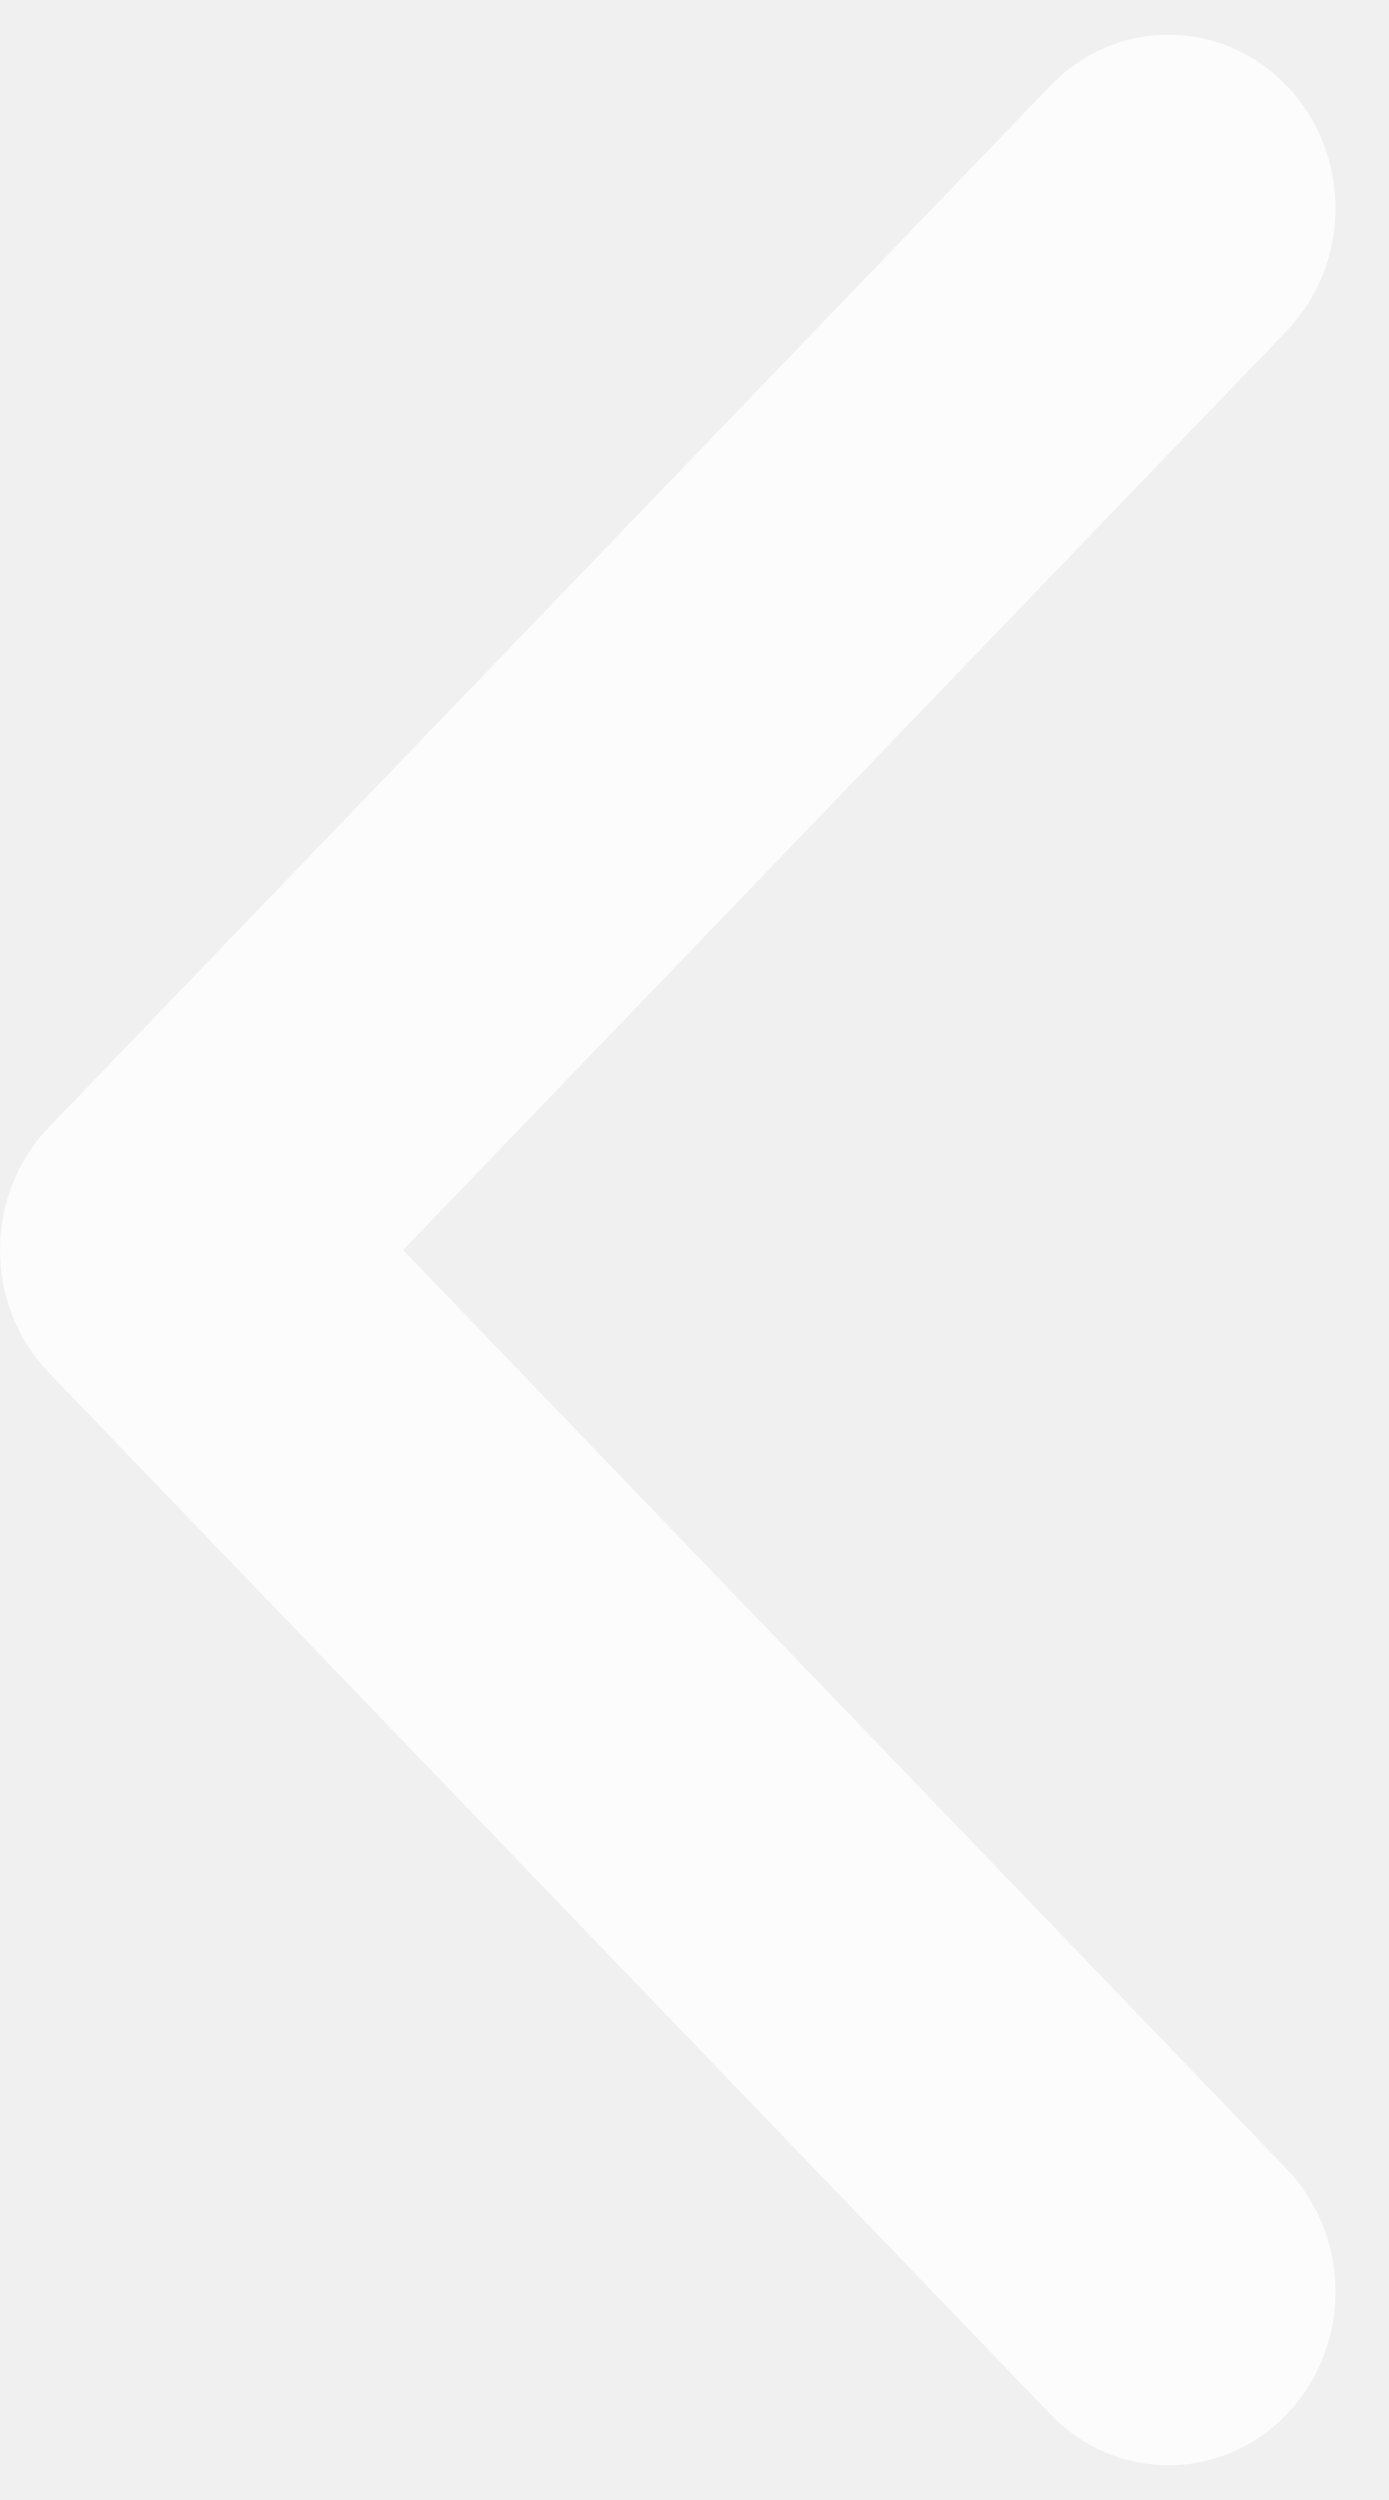
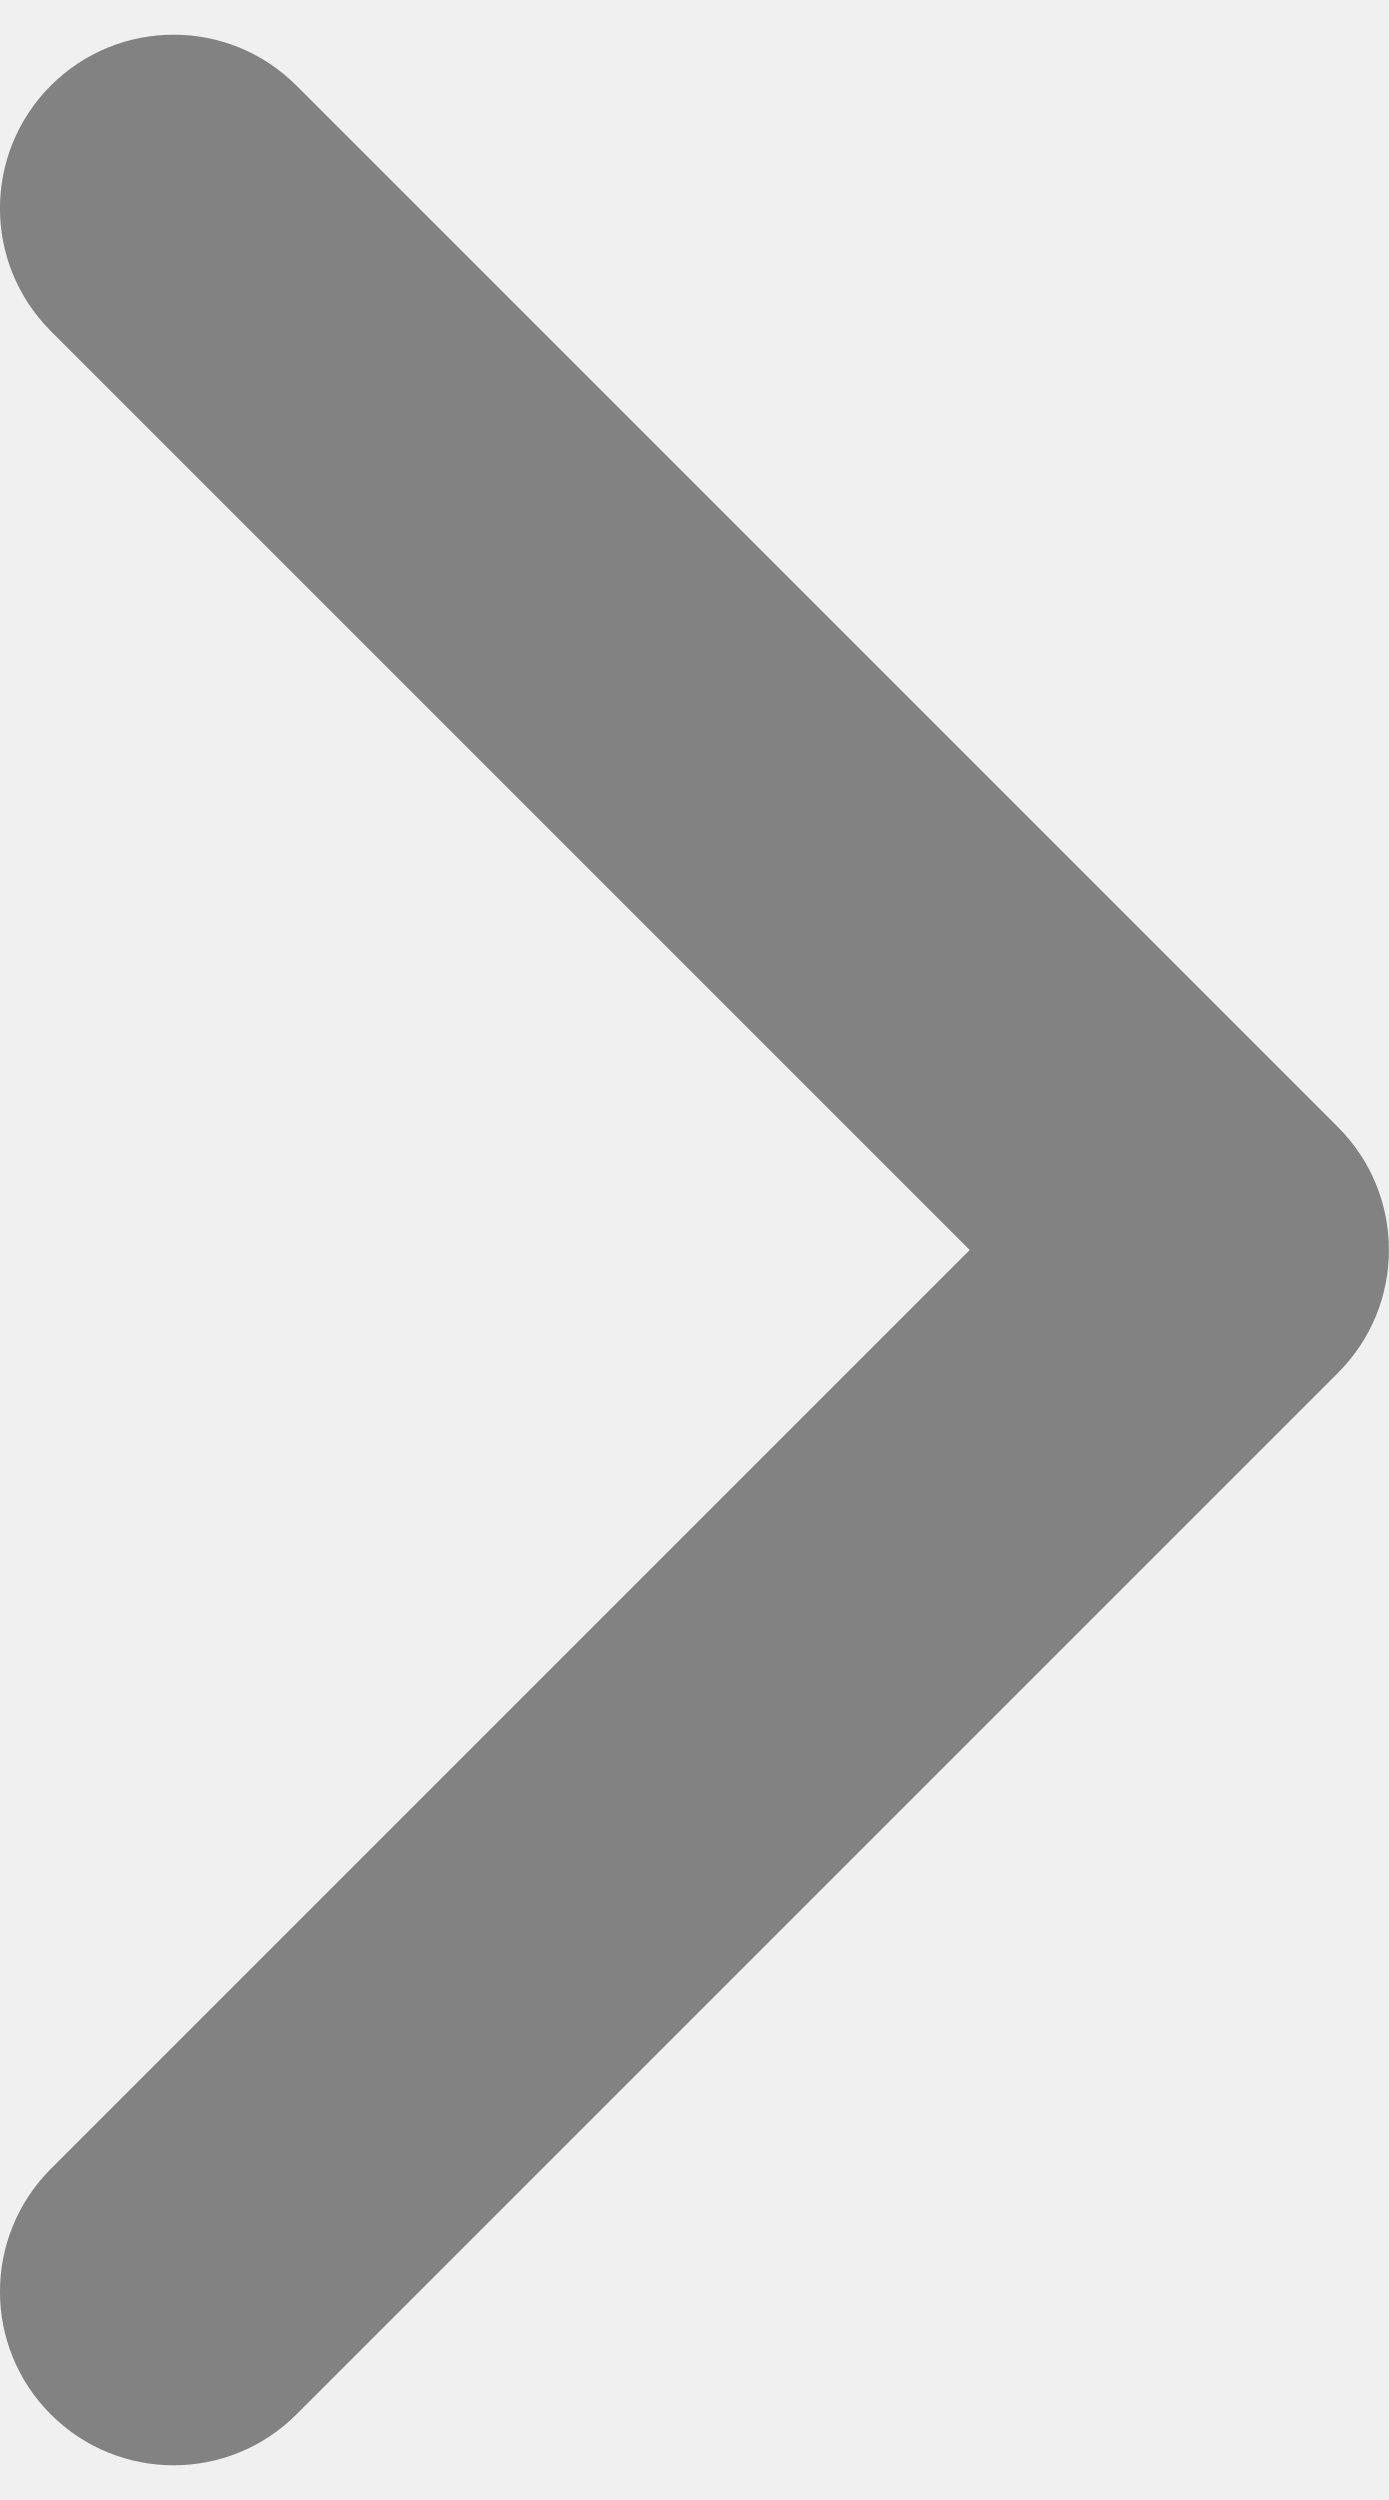
- <svg xmlns="http://www.w3.org/2000/svg" width="10" height="18" viewBox="0 0 10 18" fill="none">
-   <path fill-rule="evenodd" clip-rule="evenodd" d="M9.263 0.616C9.733 1.104 9.733 1.896 9.263 2.384L2.902 9L9.263 15.616C9.733 16.104 9.733 16.896 9.263 17.384C8.794 17.872 8.033 17.872 7.564 17.384L0.352 9.884C-0.117 9.396 -0.117 8.604 0.352 8.116L7.564 0.616C8.033 0.128 8.794 0.128 9.263 0.616Z" fill="white" fill-opacity="0.8" />
+ <svg xmlns="http://www.w3.org/2000/svg" width="10" height="18" fill="none">
+   <path fill-rule="evenodd" clip-rule="evenodd" d="M.366.616a1.25 1.25 0 011.768 0l7.5 7.5a1.25 1.25 0 010 1.768l-7.5 7.5a1.25 1.25 0 01-1.768-1.768L6.982 9 .366 2.384a1.25 1.25 0 010-1.768z" fill="#828282" />
</svg>
